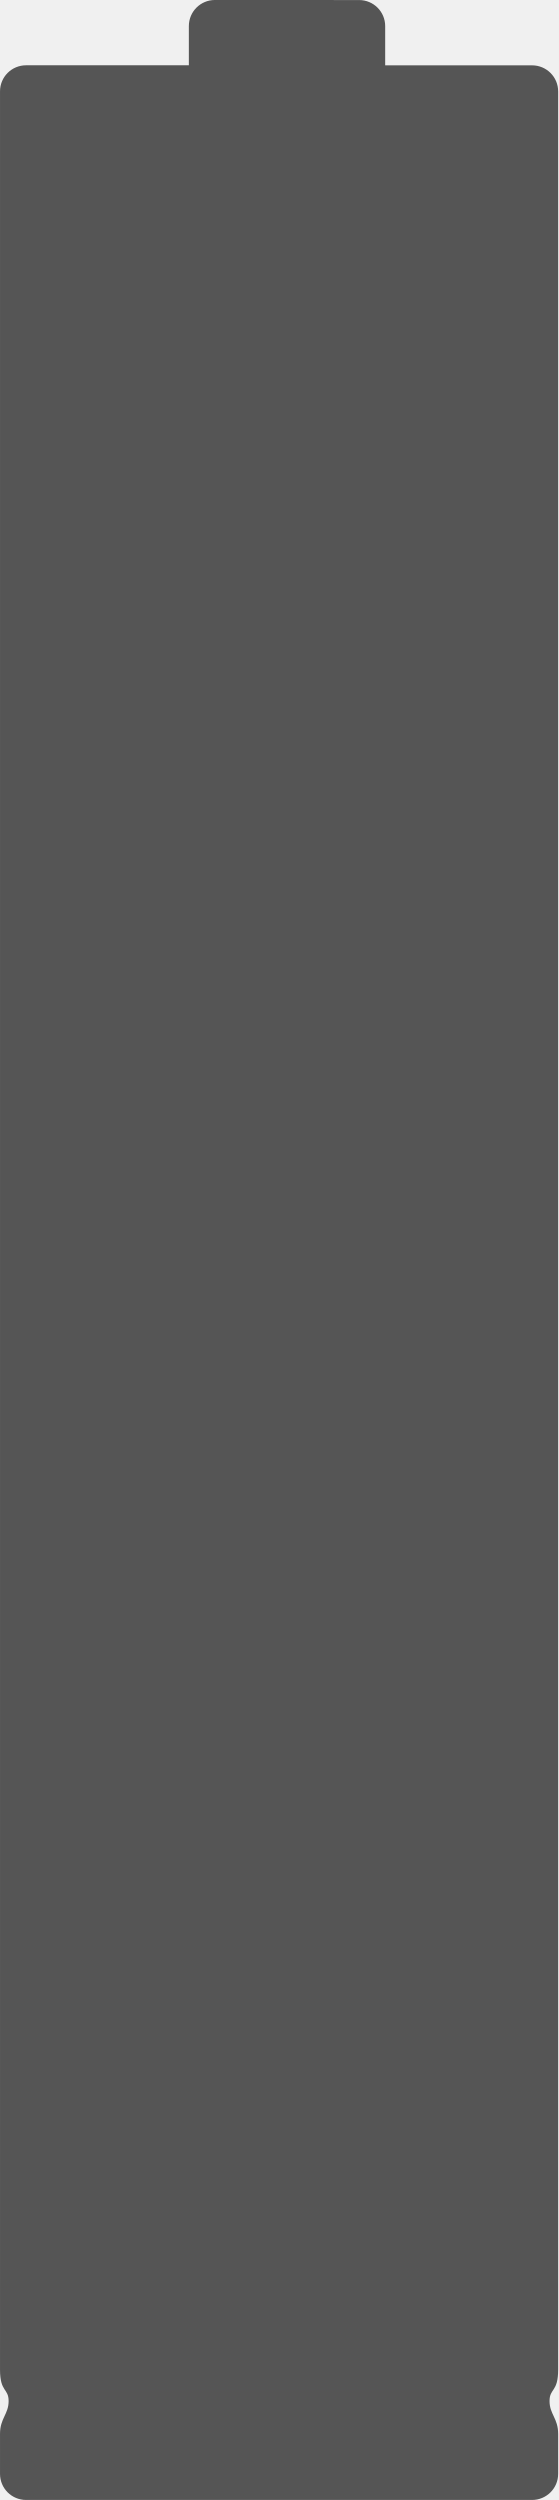
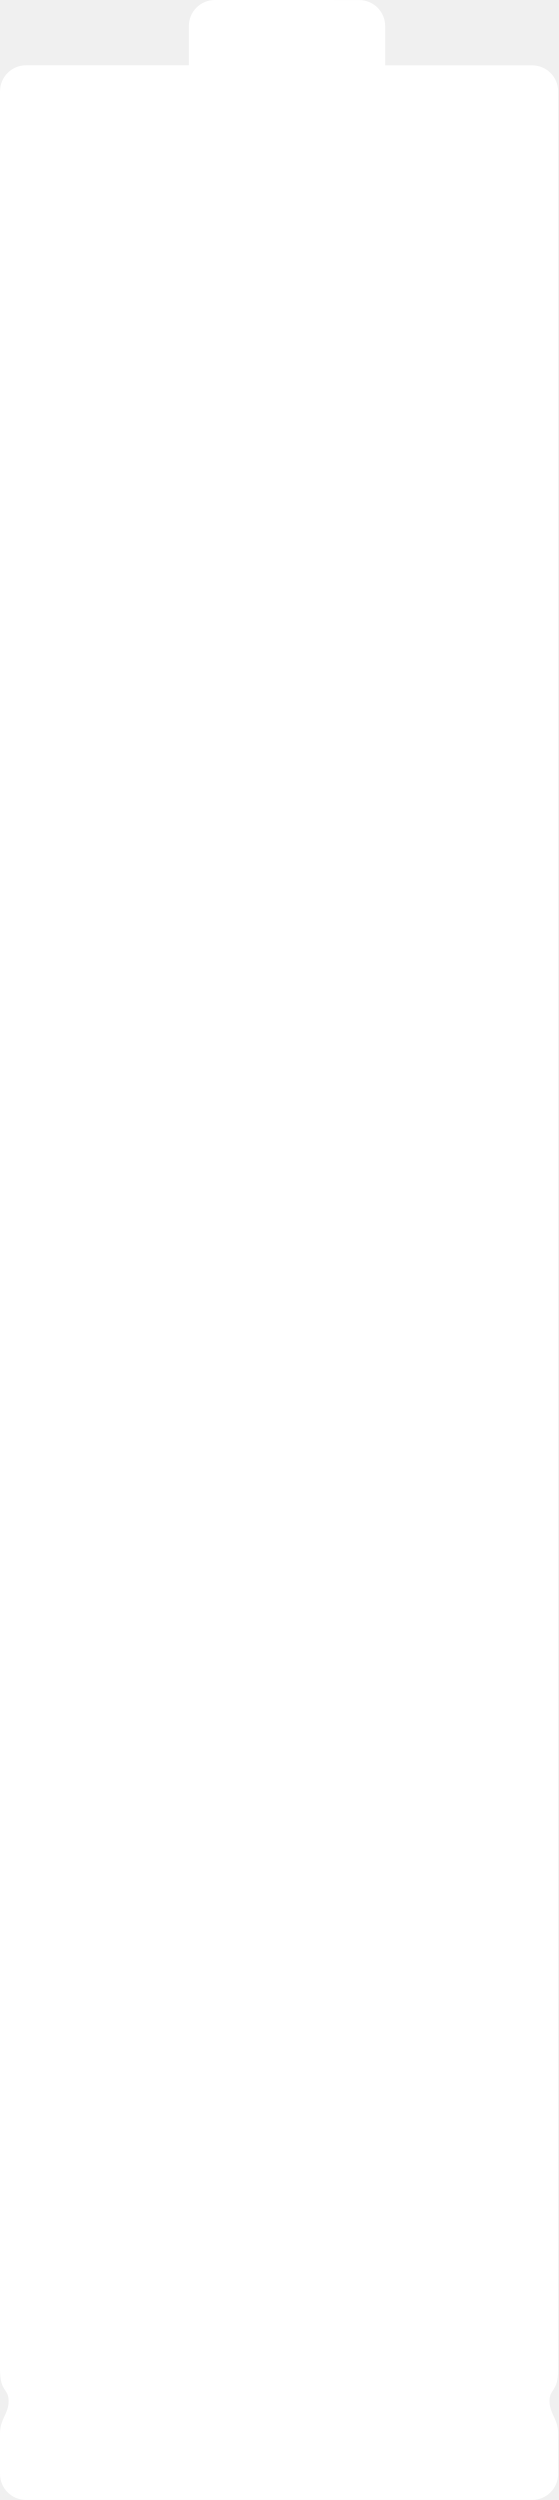
<svg xmlns="http://www.w3.org/2000/svg" width="20.739mm" height="92.893mm" viewBox="0 0 20.739 92.893" version="1.1" id="svg1" xml:space="preserve">
  <defs id="defs1" />
  <g id="layer1" transform="translate(-102.7896,-91.90137)">
-     <path id="rect1" style="fill:#555555;fill-opacity:1;stroke-width:2.021;stroke-linejoin:round" d="m 110.777,91.901 c -0.538,0 -0.97,0.433 -0.97,0.97 v 1.456 h -6.046 c -0.538,0 -0.971,0.433 -0.971,0.97 v 84.654 c 0,0.845 0.32,0.683 0.32,1.168 0,0.485 -0.32,0.643 -0.32,1.216 v 1.488 c 0,0.538 0.433,0.97 0.971,0.97 h 18.797 c 0.538,0 0.971,-0.433 0.971,-0.97 v -1.488 c 0,-0.573 -0.32,-0.731 -0.32,-1.216 0,-0.485 0.32,-0.322 0.32,-1.168 V 95.299 c 0,-0.538 -0.433,-0.97 -0.971,-0.97 h -5.456 v -1.456 c 0,-0.538 -0.433,-0.97 -0.97,-0.97 z" />
+     <path id="rect1" style="fill:#ffffff;fill-opacity:1;stroke:none;stroke-width:2.021;stroke-linejoin:round" d="m 110.777,91.901 c -0.538,0 -0.97,0.433 -0.97,0.97 v 1.456 h -6.046 c -0.538,0 -0.971,0.433 -0.971,0.97 v 84.654 c 0,0.845 0.32,0.683 0.32,1.168 0,0.485 -0.32,0.643 -0.32,1.216 v 1.488 c 0,0.538 0.433,0.97 0.971,0.97 h 18.797 c 0.538,0 0.971,-0.433 0.971,-0.97 v -1.488 c 0,-0.573 -0.32,-0.731 -0.32,-1.216 0,-0.485 0.32,-0.322 0.32,-1.168 V 95.299 c 0,-0.538 -0.433,-0.97 -0.971,-0.97 h -5.456 v -1.456 c 0,-0.538 -0.433,-0.97 -0.97,-0.97 z" />
  </g>
</svg>
